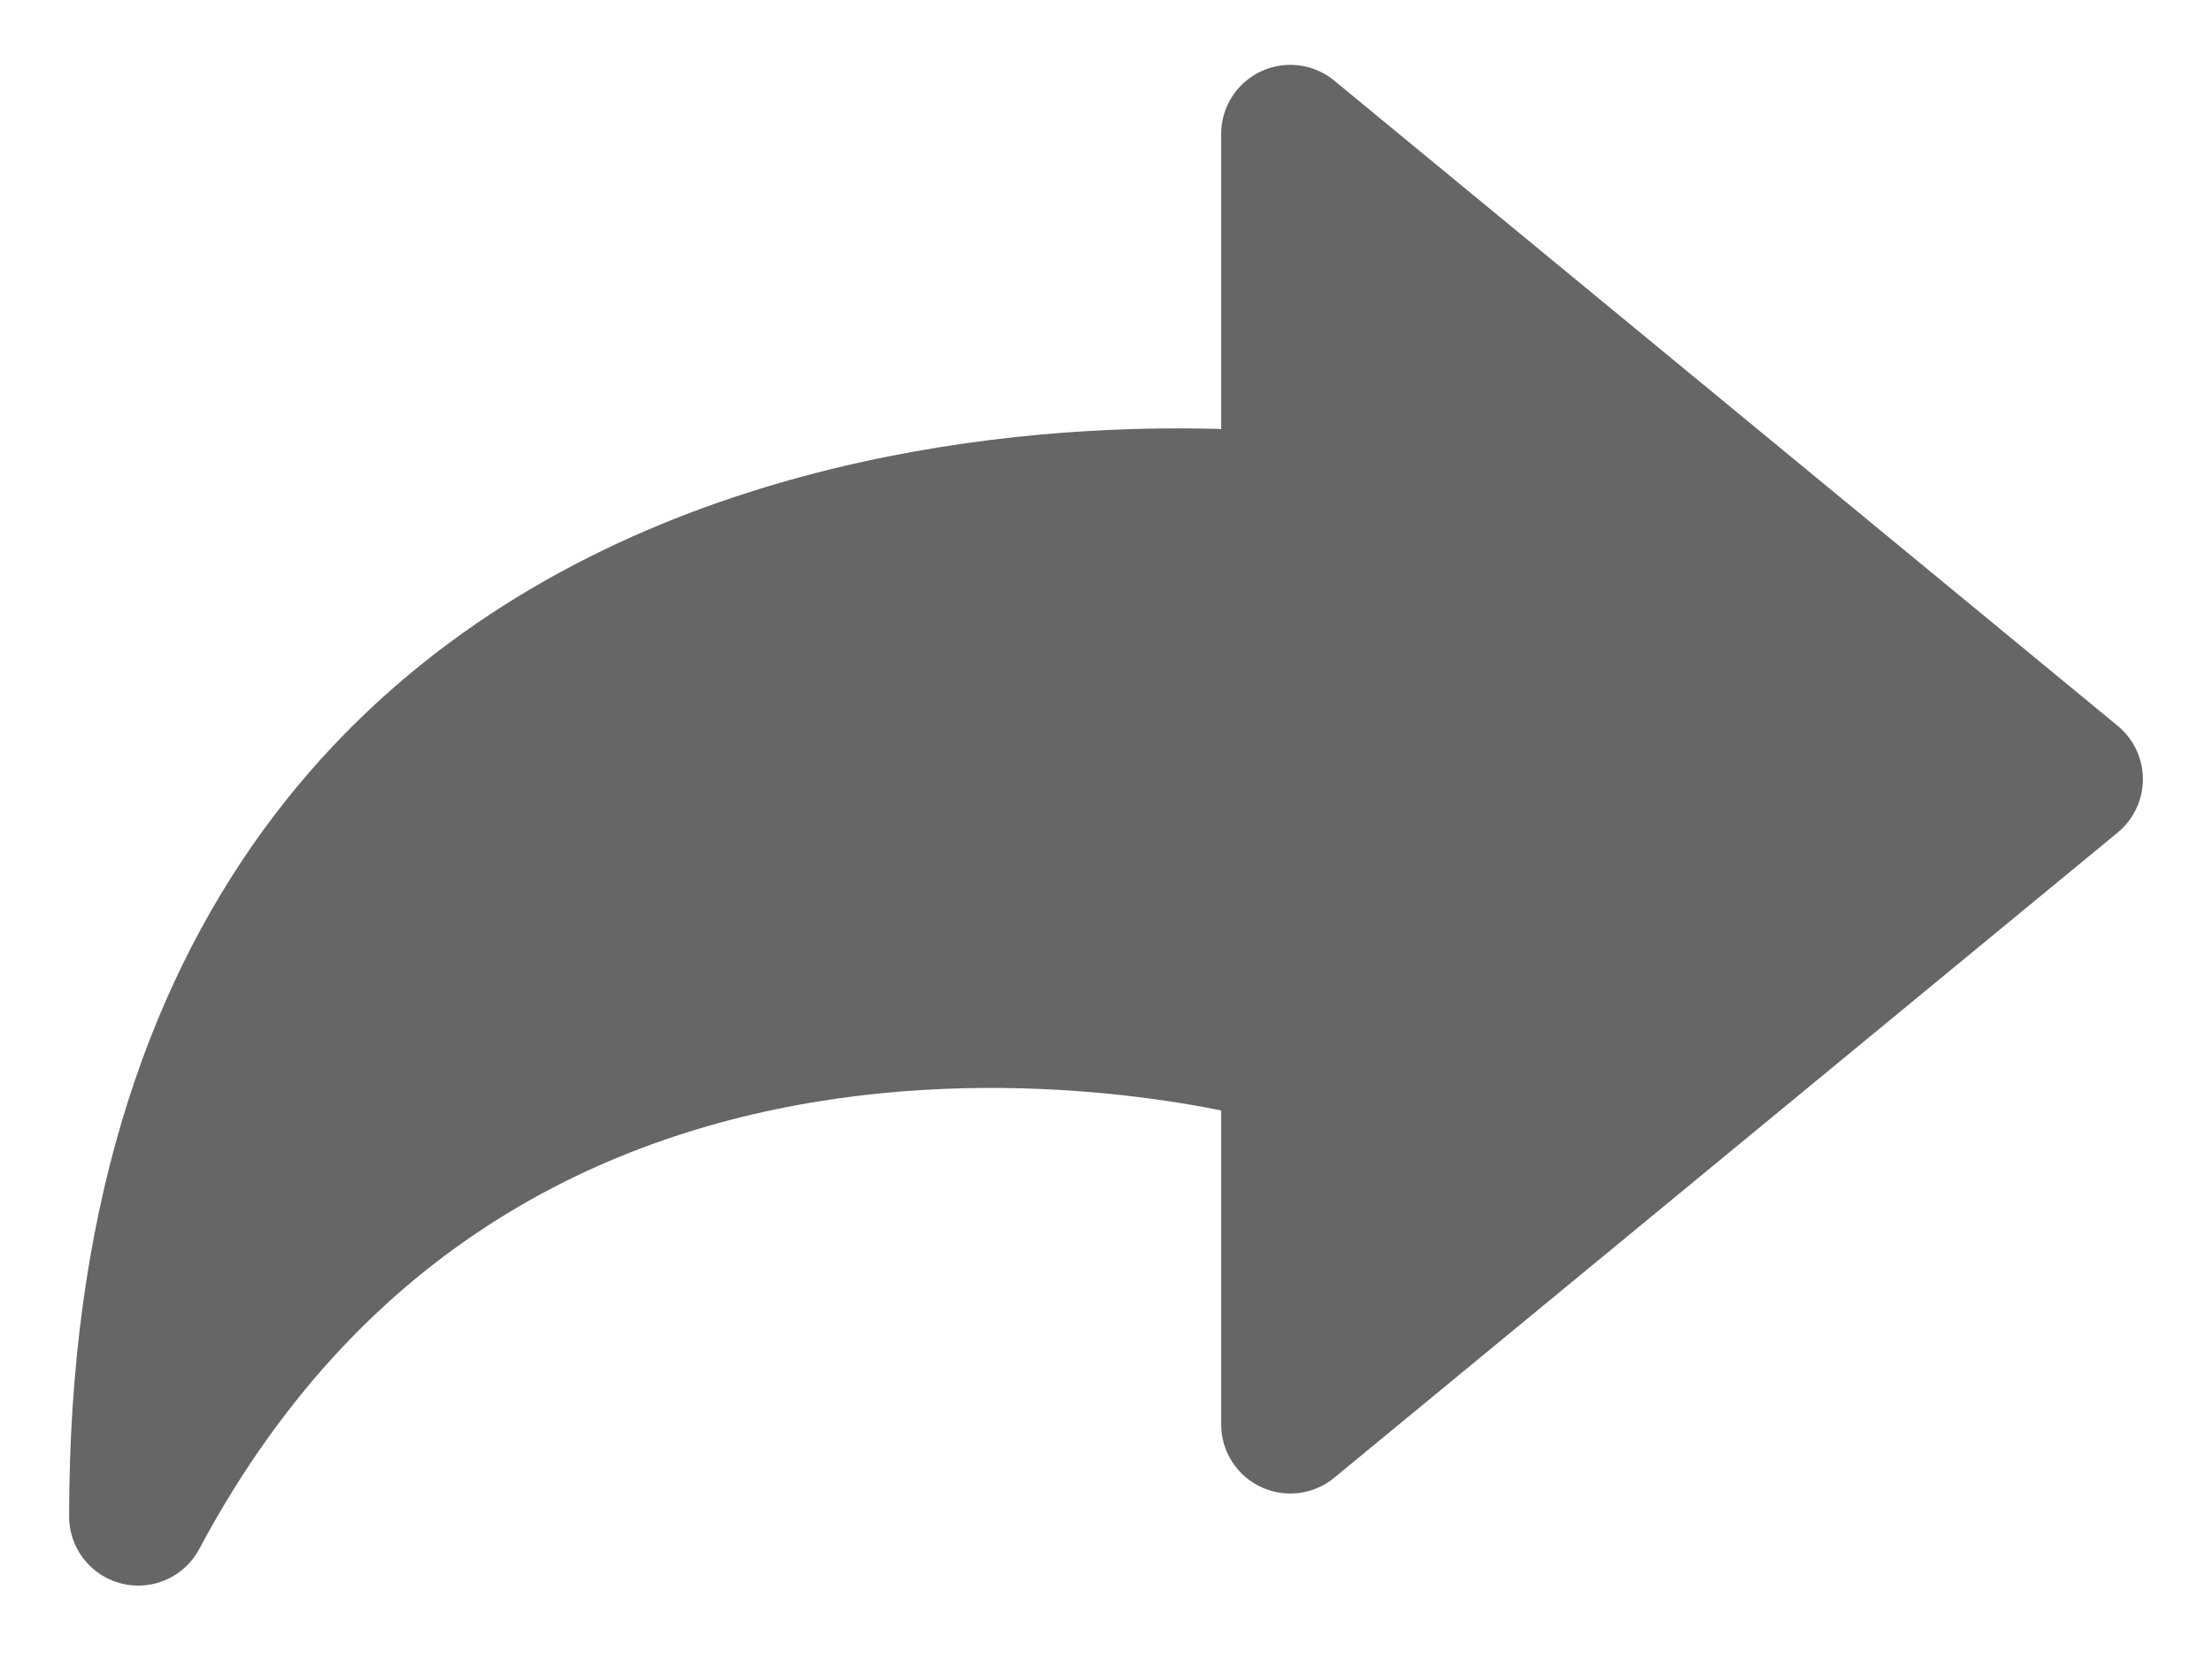
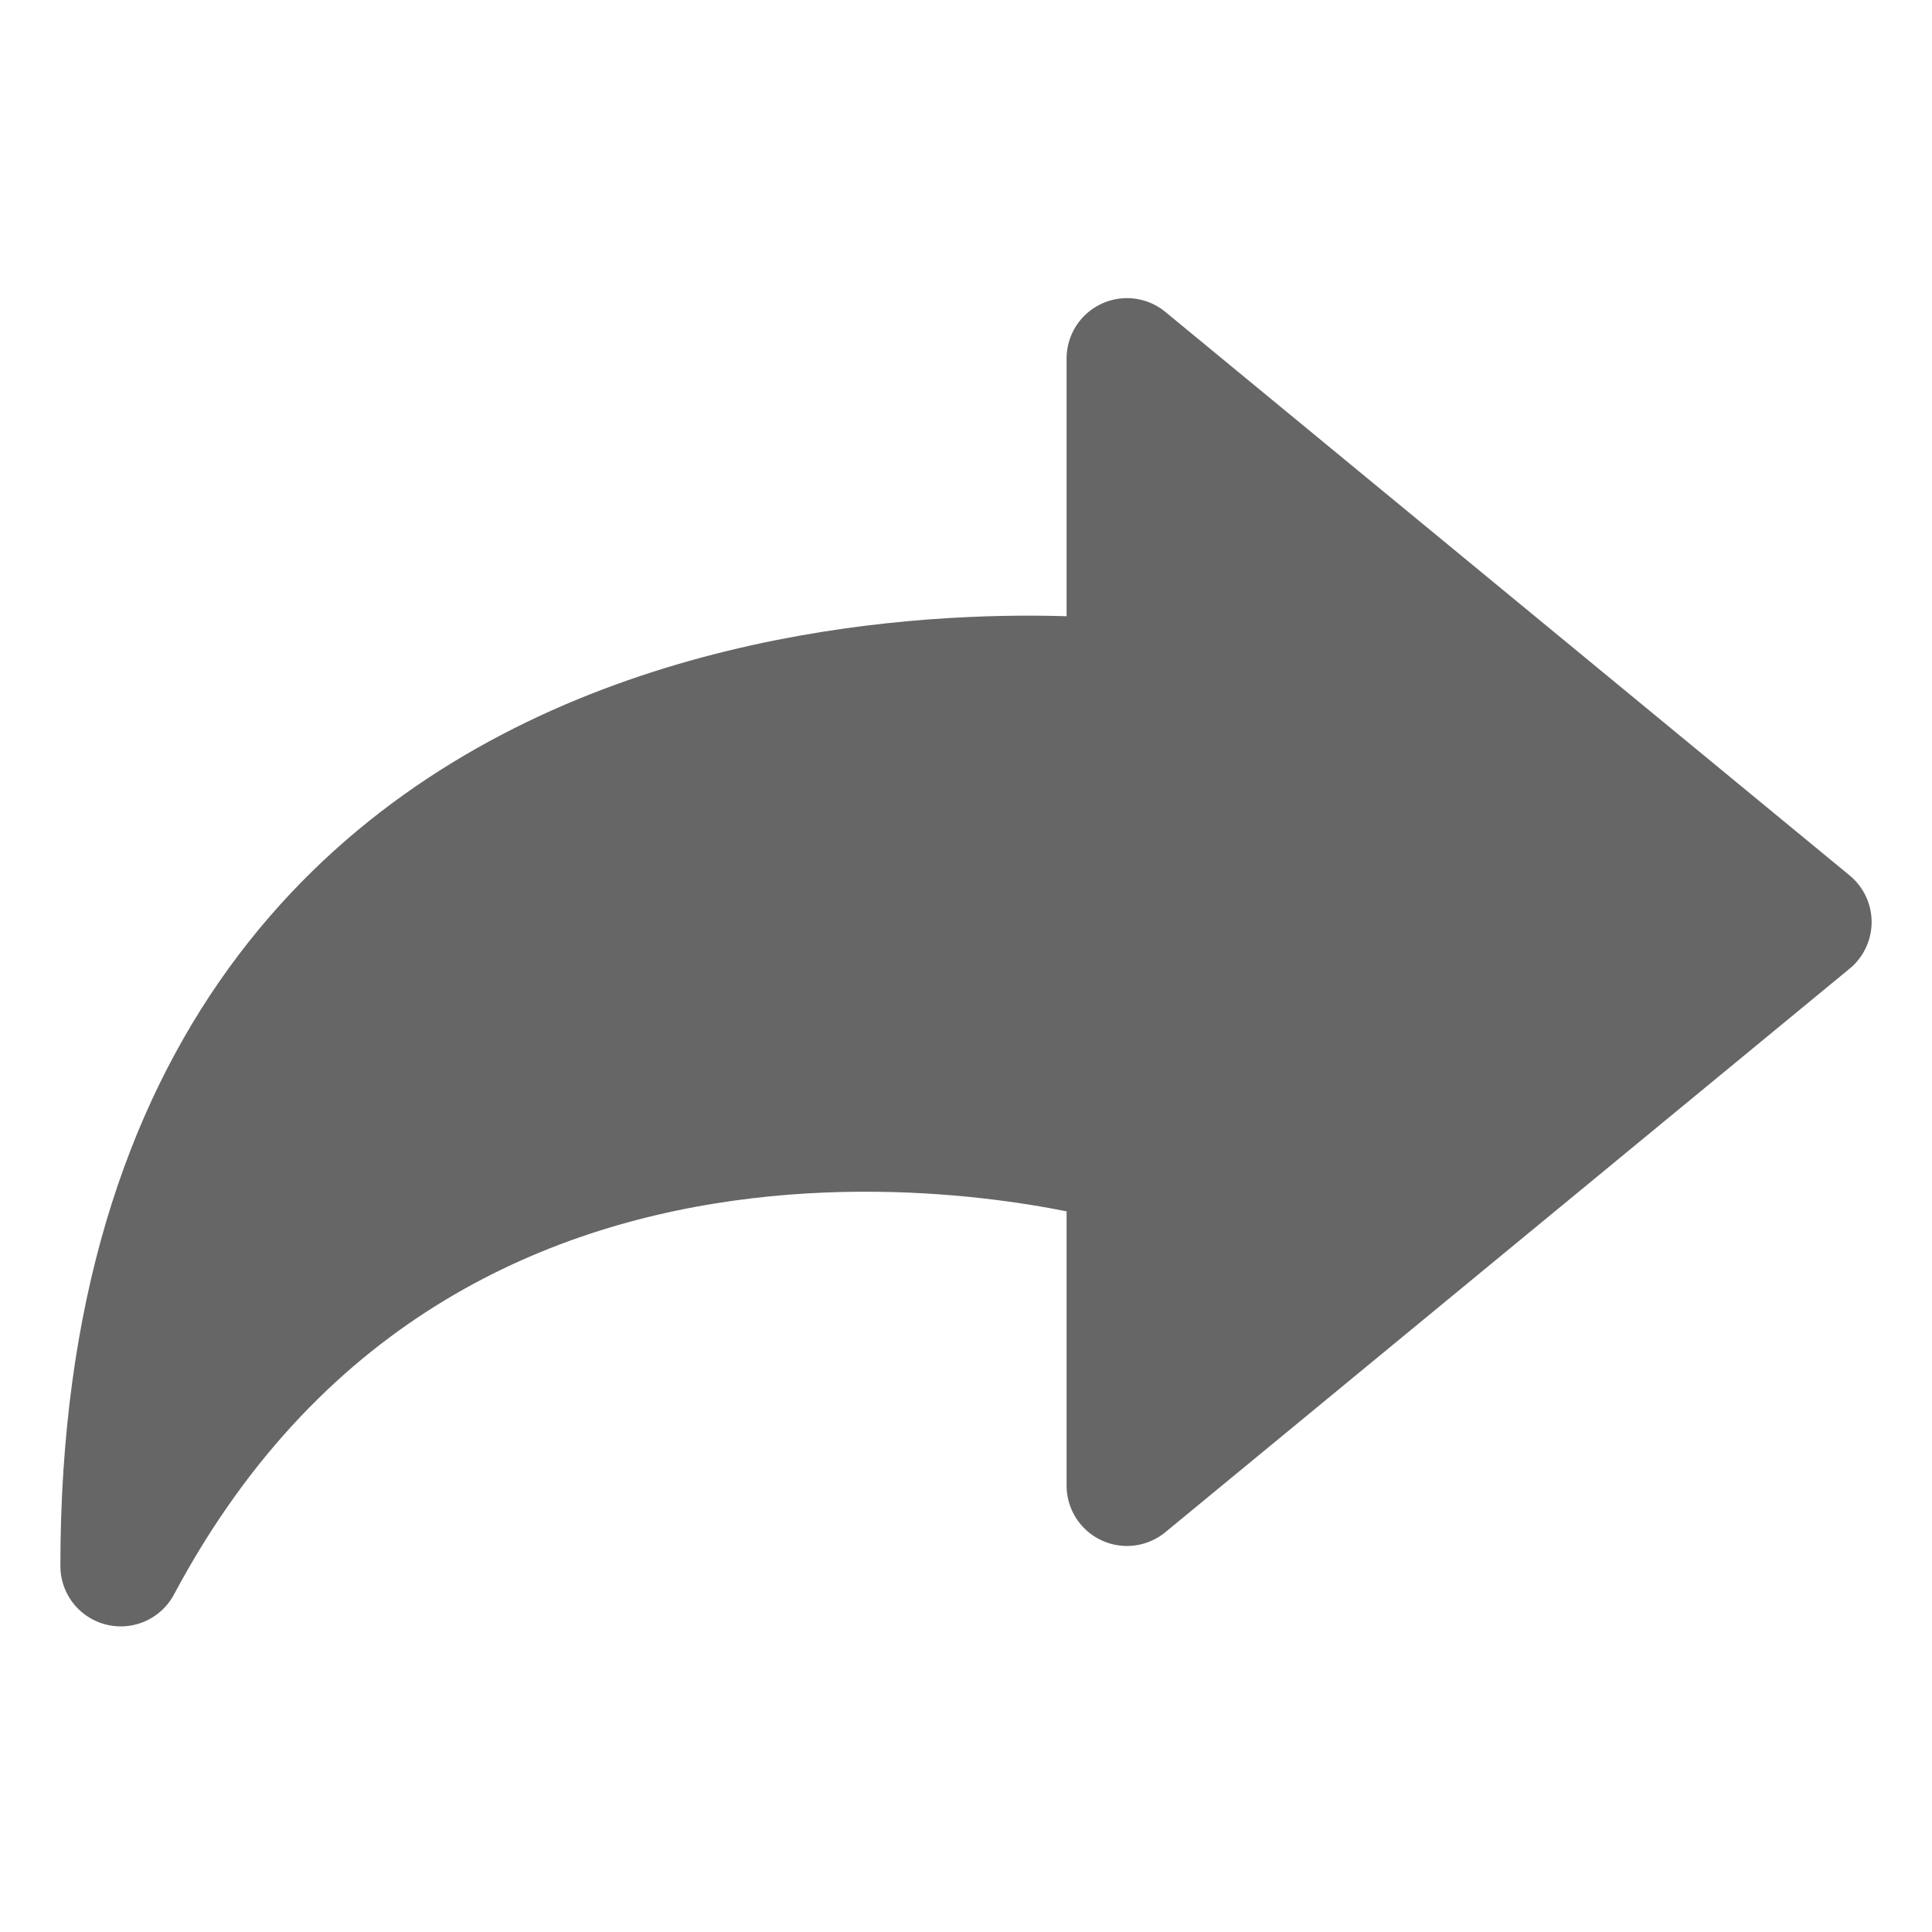
- <svg xmlns="http://www.w3.org/2000/svg" width="16" height="12" viewBox="0 0 16 12" fill="none">
-   <path d="M9.333 3.636C9.333 3.636 1 2.636 1 10.969C3.667 5.969 9.333 7.636 9.333 7.636V10.303L15 5.636L9.333 0.969V3.636Z" fill="#666666" stroke="#666666" stroke-linecap="round" stroke-linejoin="round" />
+ <svg xmlns="http://www.w3.org/2000/svg" width="16" height="16" viewBox="0 0 16 16" fill="none">
+   <path d="M9.333 5.636C9.333 5.636 1 4.636 1 12.969C3.667 7.969 9.333 9.636 9.333 9.636V12.303L15 7.636L9.333 2.969V5.636Z" fill="#666666" stroke="#666666" stroke-linecap="round" stroke-linejoin="round" />
</svg>
